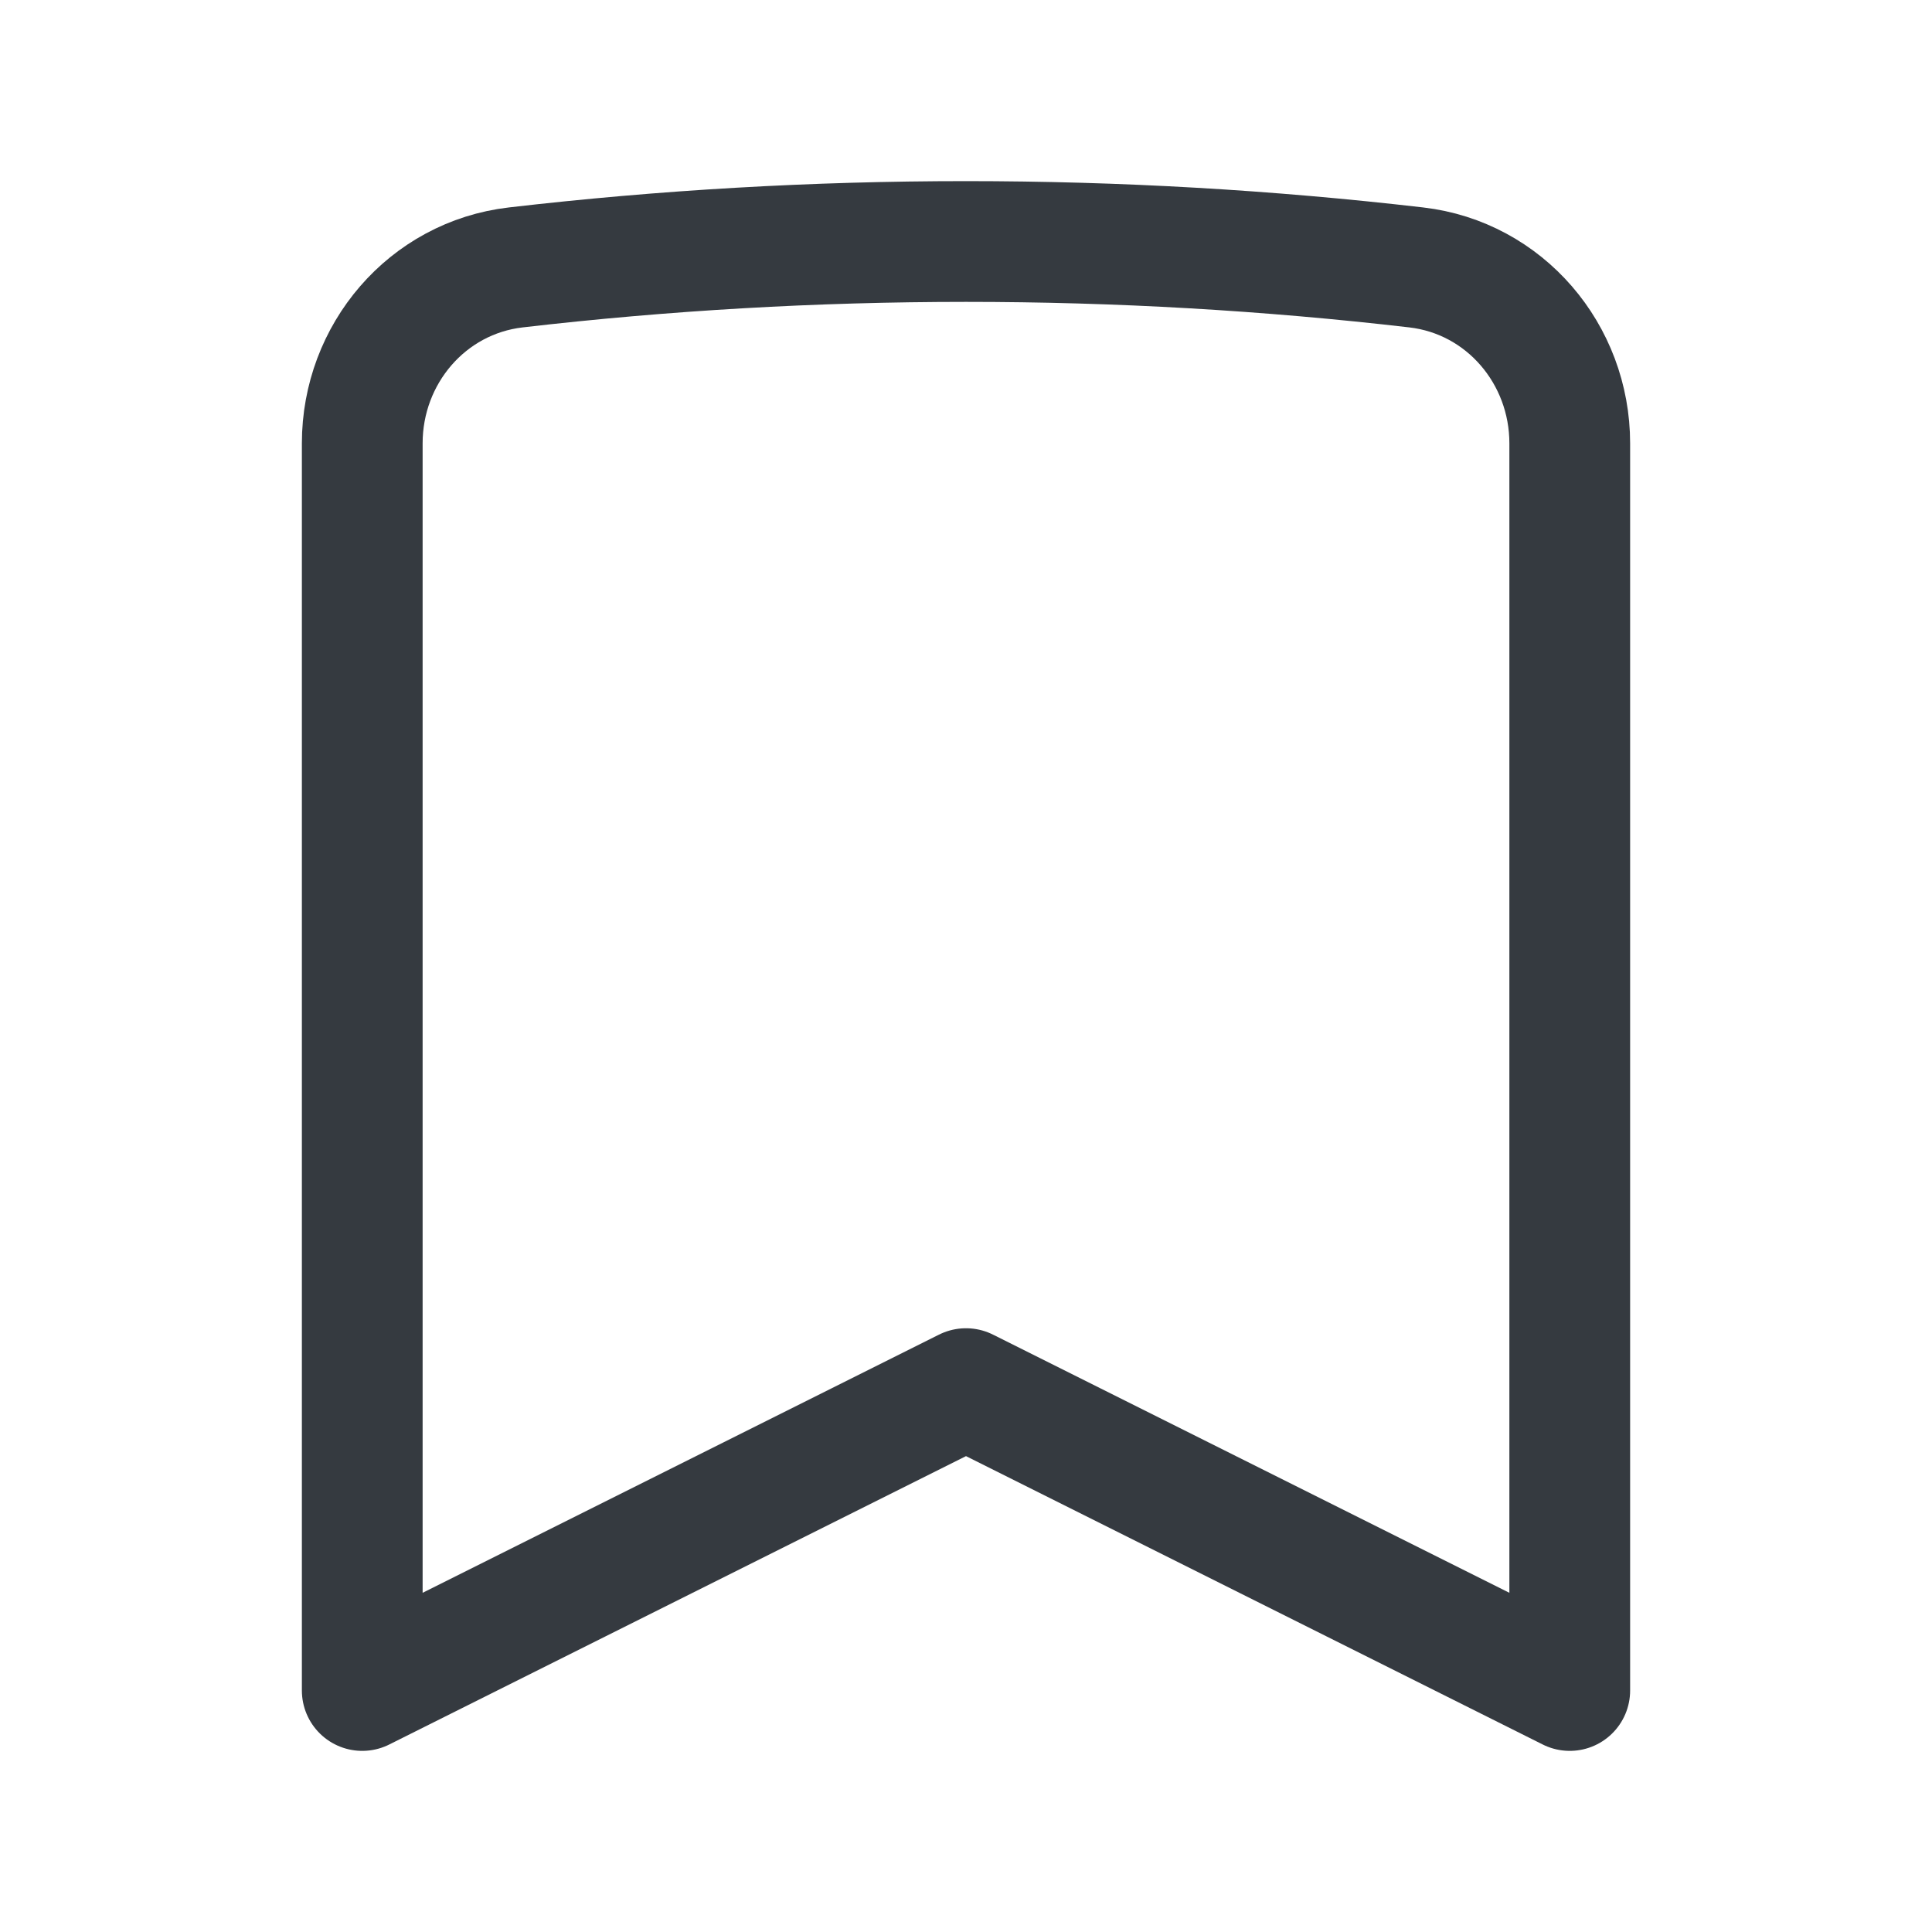
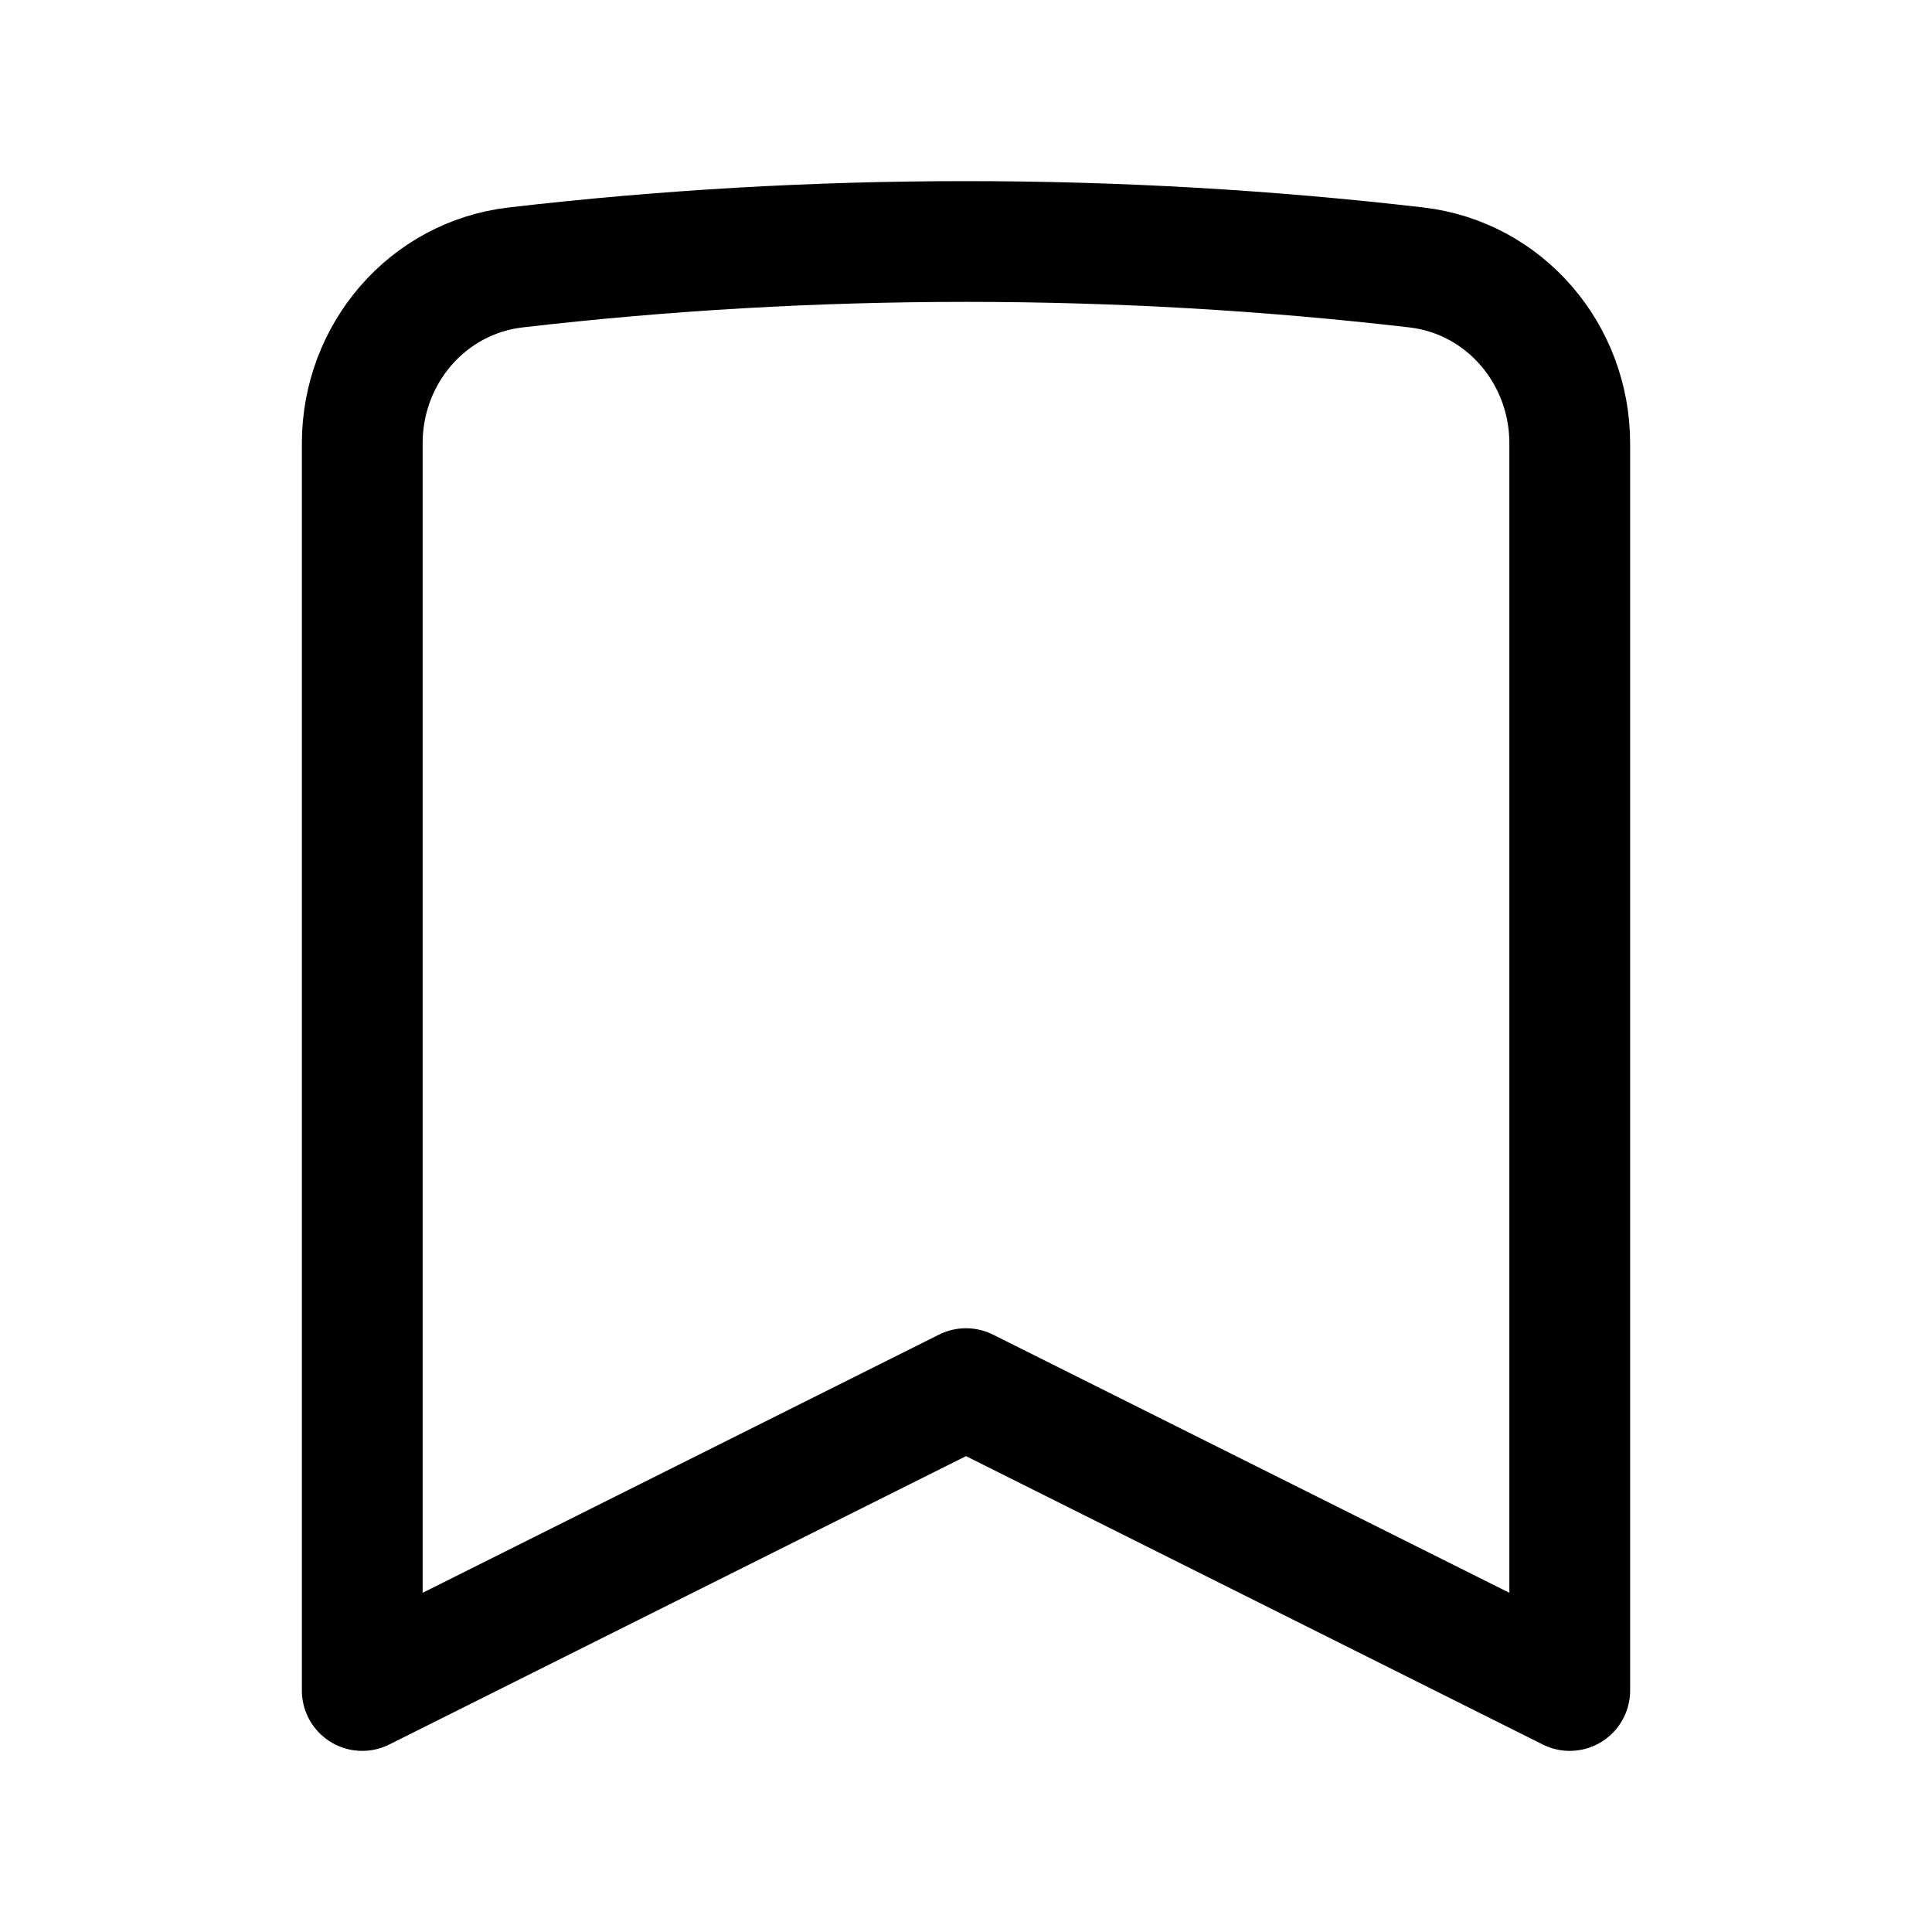
<svg xmlns="http://www.w3.org/2000/svg" width="24" height="24" viewBox="0 0 24 24" fill="none">
-   <path d="M17.593 3.322C18.694 3.45 19.5 4.399 19.5 5.507V21L12 17.25L4.5 21V5.507C4.5 4.399 5.306 3.45 6.407 3.322C8.242 3.109 10.108 3 12 3C13.892 3 15.758 3.109 17.593 3.322Z" stroke="#353A40" stroke-width="1.5" stroke-linecap="round" stroke-linejoin="round" />
+   <path d="M17.593 3.322C18.694 3.45 19.5 4.399 19.5 5.507V21L12 17.25L4.5 21V5.507C4.5 4.399 5.306 3.45 6.407 3.322C8.242 3.109 10.108 3 12 3C13.892 3 15.758 3.109 17.593 3.322Z" stroke="currentColor" stroke-width="1.5" stroke-linecap="round" stroke-linejoin="round" />
</svg>
